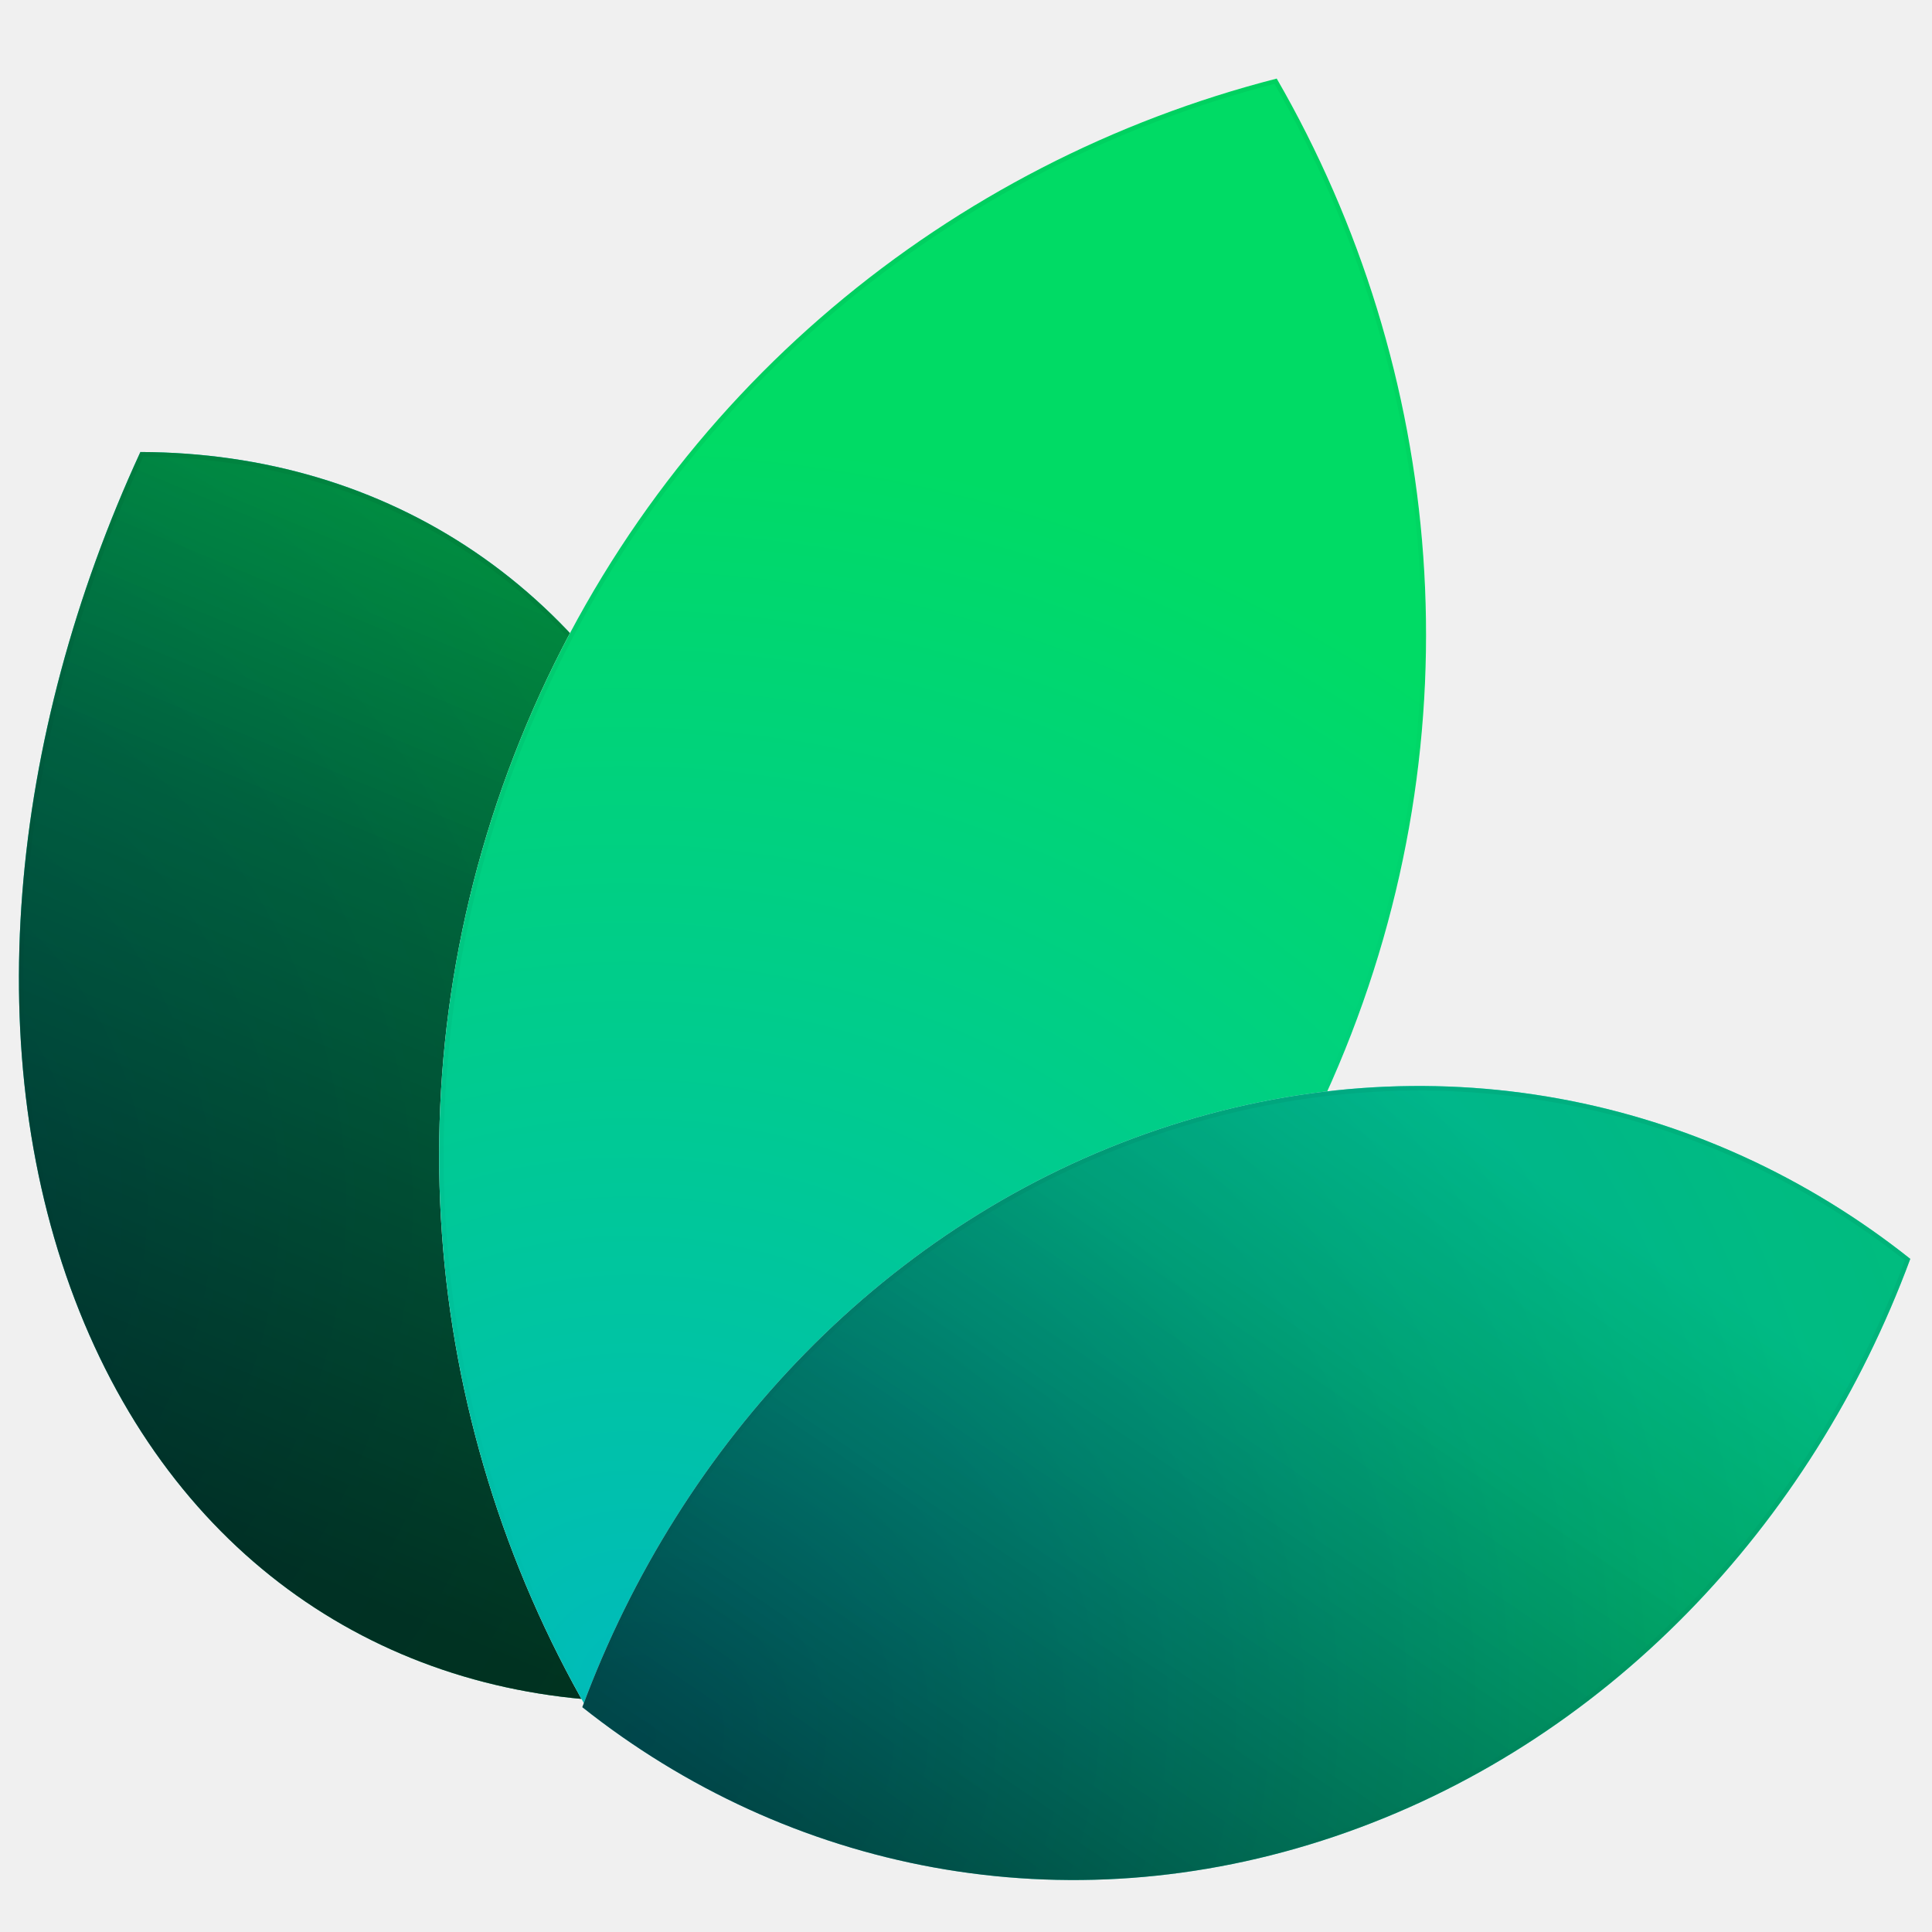
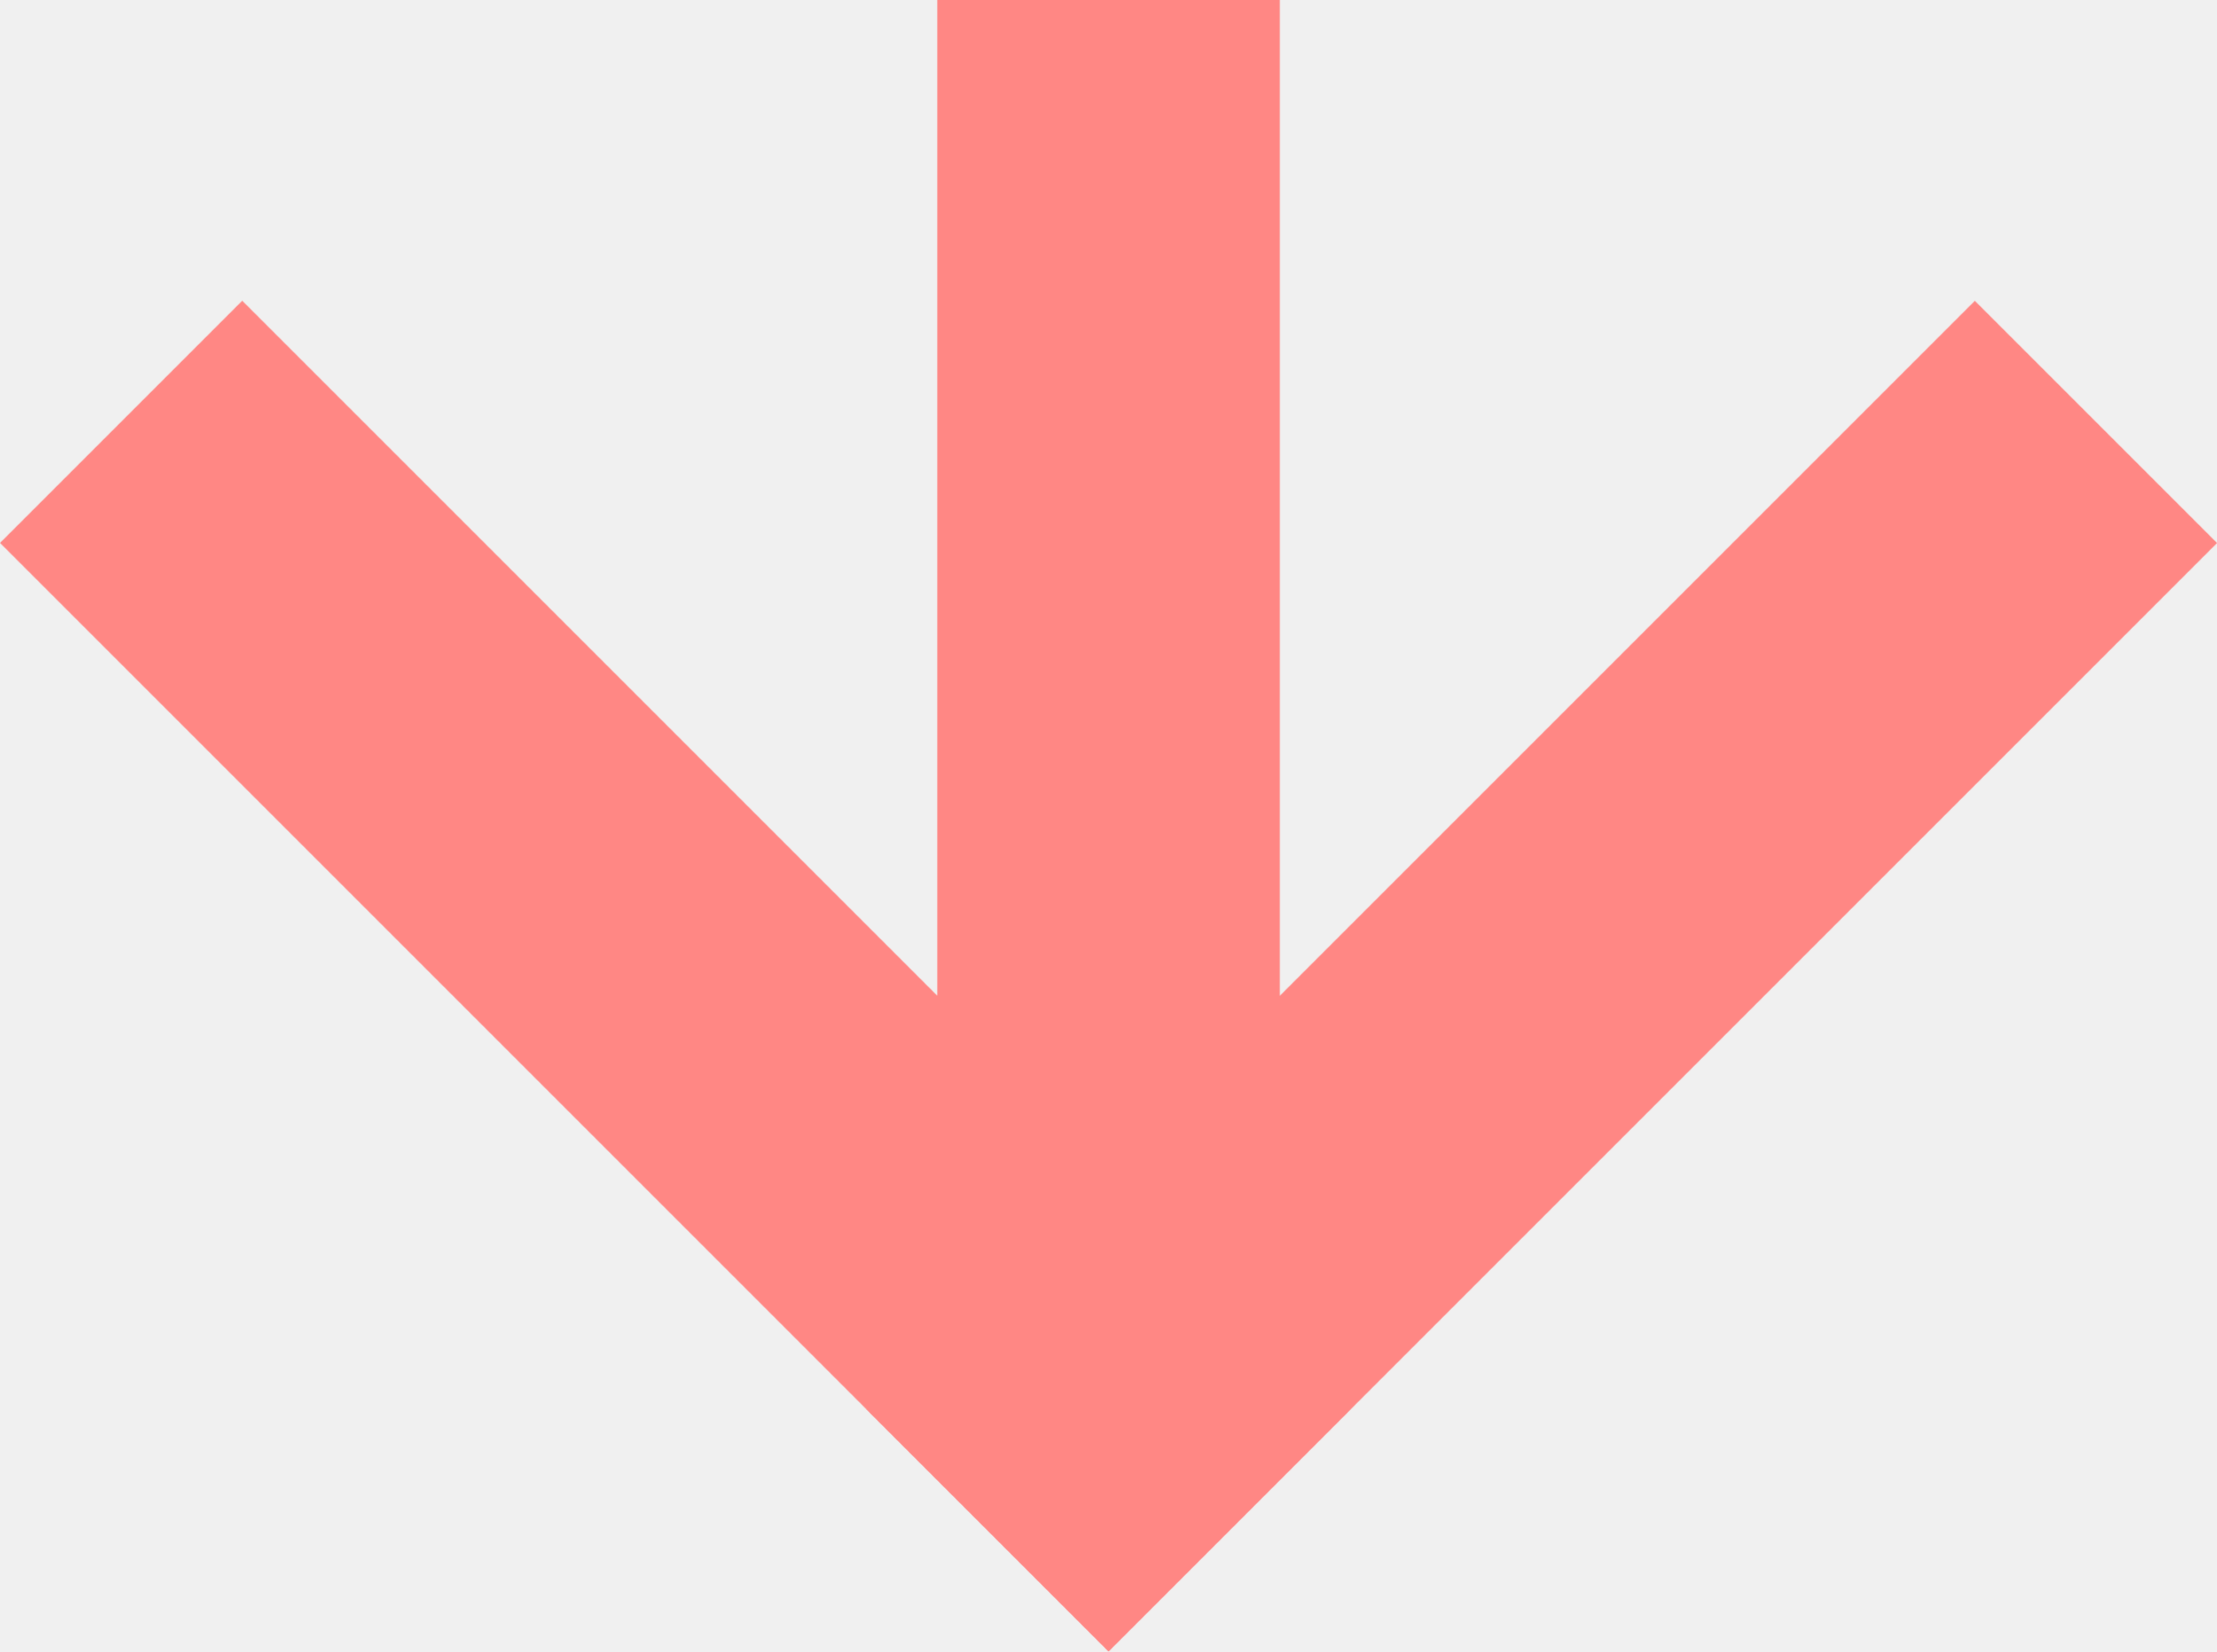
- <svg xmlns="http://www.w3.org/2000/svg" width="24" height="24" viewBox="0 0 24 24" fill="none">
-   <path d="M7.953 21.139C4.896 21.13 2.255 19.458 0.987 16.29C-0.28 13.121 0.109 9.163 1.744 5.615C4.801 5.624 7.442 7.296 8.71 10.465C9.977 13.633 9.588 17.591 7.953 21.139Z" fill="white" />
-   <path d="M7.953 21.139C4.896 21.13 2.255 19.458 0.987 16.29C-0.28 13.121 0.109 9.163 1.744 5.615C4.801 5.624 7.442 7.296 8.71 10.465C9.977 13.633 9.588 17.591 7.953 21.139Z" fill="url(#paint0_radial_101_2703)" />
-   <path d="M7.953 21.139C4.896 21.13 2.255 19.458 0.987 16.29C-0.28 13.121 0.109 9.163 1.744 5.615C4.801 5.624 7.442 7.296 8.71 10.465C9.977 13.633 9.588 17.591 7.953 21.139Z" fill="black" fill-opacity="0.5" style="mix-blend-mode:hard-light" />
-   <path d="M7.953 21.139C4.896 21.13 2.255 19.458 0.987 16.29C-0.28 13.121 0.109 9.163 1.744 5.615C4.801 5.624 7.442 7.296 8.71 10.465C9.977 13.633 9.588 17.591 7.953 21.139Z" fill="url(#paint1_linear_101_2703)" fill-opacity="0.5" style="mix-blend-mode:hard-light" />
-   <path d="M8.684 10.476C9.945 13.63 9.561 17.572 7.935 21.111C4.897 21.096 2.274 19.431 1.013 16.279C-0.248 13.124 0.136 9.182 1.762 5.643C4.8 5.659 7.423 7.324 8.684 10.476Z" stroke="url(#paint2_linear_101_2703)" stroke-opacity="0.05" stroke-width="0.056" />
-   <path d="M7.31 21.257C11.354 20.221 14.884 17.375 16.628 13.236C18.373 9.097 17.945 4.587 15.86 0.976C11.816 2.012 8.287 4.858 6.542 8.998C4.797 13.137 5.225 17.646 7.31 21.257Z" fill="white" />
-   <path d="M7.31 21.257C11.354 20.221 14.884 17.375 16.628 13.236C18.373 9.097 17.945 4.587 15.86 0.976C11.816 2.012 8.287 4.858 6.542 8.998C4.797 13.137 5.225 17.646 7.31 21.257Z" fill="url(#paint3_radial_101_2703)" />
-   <path d="M16.603 13.225C14.864 17.349 11.351 20.187 7.324 21.225C5.253 17.624 4.829 13.132 6.568 9.009C8.306 4.885 11.819 2.047 15.846 1.009C17.918 4.61 18.341 9.101 16.603 13.225Z" stroke="url(#paint4_linear_101_2703)" stroke-opacity="0.05" stroke-width="0.056" />
-   <path d="M7.234 21.207C9.789 23.237 13.21 23.951 16.577 22.814C19.944 21.677 22.506 18.945 23.73 15.638C21.175 13.608 17.754 12.894 14.387 14.031C11.02 15.168 8.458 17.901 7.234 21.207Z" fill="white" />
-   <path d="M7.234 21.207C9.789 23.237 13.21 23.951 16.577 22.814C19.944 21.677 22.506 18.945 23.73 15.638C21.175 13.608 17.754 12.894 14.387 14.031C11.02 15.168 8.458 17.901 7.234 21.207Z" fill="url(#paint5_radial_101_2703)" />
-   <path d="M7.234 21.207C9.789 23.237 13.21 23.951 16.577 22.814C19.944 21.677 22.506 18.945 23.73 15.638C21.175 13.608 17.754 12.894 14.387 14.031C11.02 15.168 8.458 17.901 7.234 21.207Z" fill="black" fill-opacity="0.2" style="mix-blend-mode:hard-light" />
-   <path d="M7.234 21.207C9.789 23.237 13.21 23.951 16.577 22.814C19.944 21.677 22.506 18.945 23.73 15.638C21.175 13.608 17.754 12.894 14.387 14.031C11.02 15.168 8.458 17.901 7.234 21.207Z" fill="url(#paint6_linear_101_2703)" fill-opacity="0.5" style="mix-blend-mode:hard-light" />
-   <path d="M16.568 22.787C13.218 23.918 9.814 23.212 7.267 21.198C8.492 17.907 11.044 15.189 14.396 14.058C17.747 12.927 21.15 13.633 23.697 15.648C22.472 18.938 19.92 21.656 16.568 22.787Z" stroke="url(#paint7_linear_101_2703)" stroke-opacity="0.05" stroke-width="0.056" />
+ <svg xmlns="http://www.w3.org/2000/svg" id="Layer_2" data-name="Layer 2" viewBox="0 0 185.94 138.51">
  <defs>
-     <radialGradient id="paint0_radial_101_2703" cx="0" cy="0" r="1" gradientUnits="userSpaceOnUse" gradientTransform="translate(-3.00503 15.023) rotate(-10.029) scale(17.9572 17.784)">
-       <stop stop-color="#00B0BB" />
-       <stop offset="1" stop-color="#00DB65" />
-     </radialGradient>
-     <linearGradient id="paint1_linear_101_2703" x1="7.39" y1="4.813" x2="1.63" y2="18.689" gradientUnits="userSpaceOnUse">
-       <stop stop-color="#18E299" />
-       <stop offset="1" />
-     </linearGradient>
-     <linearGradient id="paint2_linear_101_2703" x1="7.948" y1="8.016" x2="1.761" y2="18.746" gradientUnits="userSpaceOnUse">
-       <stop />
-       <stop offset="1" stop-opacity="0" />
-     </linearGradient>
-     <radialGradient id="paint3_radial_101_2703" cx="0" cy="0" r="1" gradientUnits="userSpaceOnUse" gradientTransform="translate(8.11404 20.8822) rotate(-75.7542) scale(21.6246 23.7772)">
-       <stop stop-color="#00BBBB" />
-       <stop offset="0.713" stop-color="#00DB65" />
-     </radialGradient>
-     <linearGradient id="paint4_linear_101_2703" x1="7.602" y1="5.871" x2="15.556" y2="16.372" gradientUnits="userSpaceOnUse">
-       <stop />
-       <stop offset="1" stop-opacity="0" />
-     </linearGradient>
-     <radialGradient id="paint5_radial_101_2703" cx="0" cy="0" r="1" gradientUnits="userSpaceOnUse" gradientTransform="translate(7.84537 21.5181) rotate(-20.3525) scale(18.5603 17.32)">
-       <stop stop-color="#00B0BB" />
-       <stop offset="1" stop-color="#00DB65" />
-     </radialGradient>
-     <linearGradient id="paint6_linear_101_2703" x1="16.808" y1="13.007" x2="10.041" y2="22.994" gradientUnits="userSpaceOnUse">
-       <stop stop-color="#00B1BC" />
-       <stop offset="1" />
-     </linearGradient>
-     <linearGradient id="paint7_linear_101_2703" x1="16.808" y1="13.007" x2="14.169" y2="23.841" gradientUnits="userSpaceOnUse">
-       <stop />
-       <stop offset="1" stop-opacity="0" />
-     </linearGradient>
+     <style>
+       .cls-1 {
+         fill: #ff8784;
+       }
+     </style>
  </defs>
+   <g id="Layer_1-2" data-name="Layer 1">
+     <g>
+       <g>
+         <rect class="cls-1" x="42.28" y="16.13" width="28.73" height="131.48" transform="translate(-41.3 64.03) rotate(-45)" />
+         <rect class="cls-1" x="114.94" y="16.13" width="28.73" height="131.48" transform="translate(95.76 -67.45) rotate(45)" />
+       </g>
+       <rect class="cls-1" x="78.61" width="28.73" height="100.2" />
+     </g>
+   </g>
</svg>
